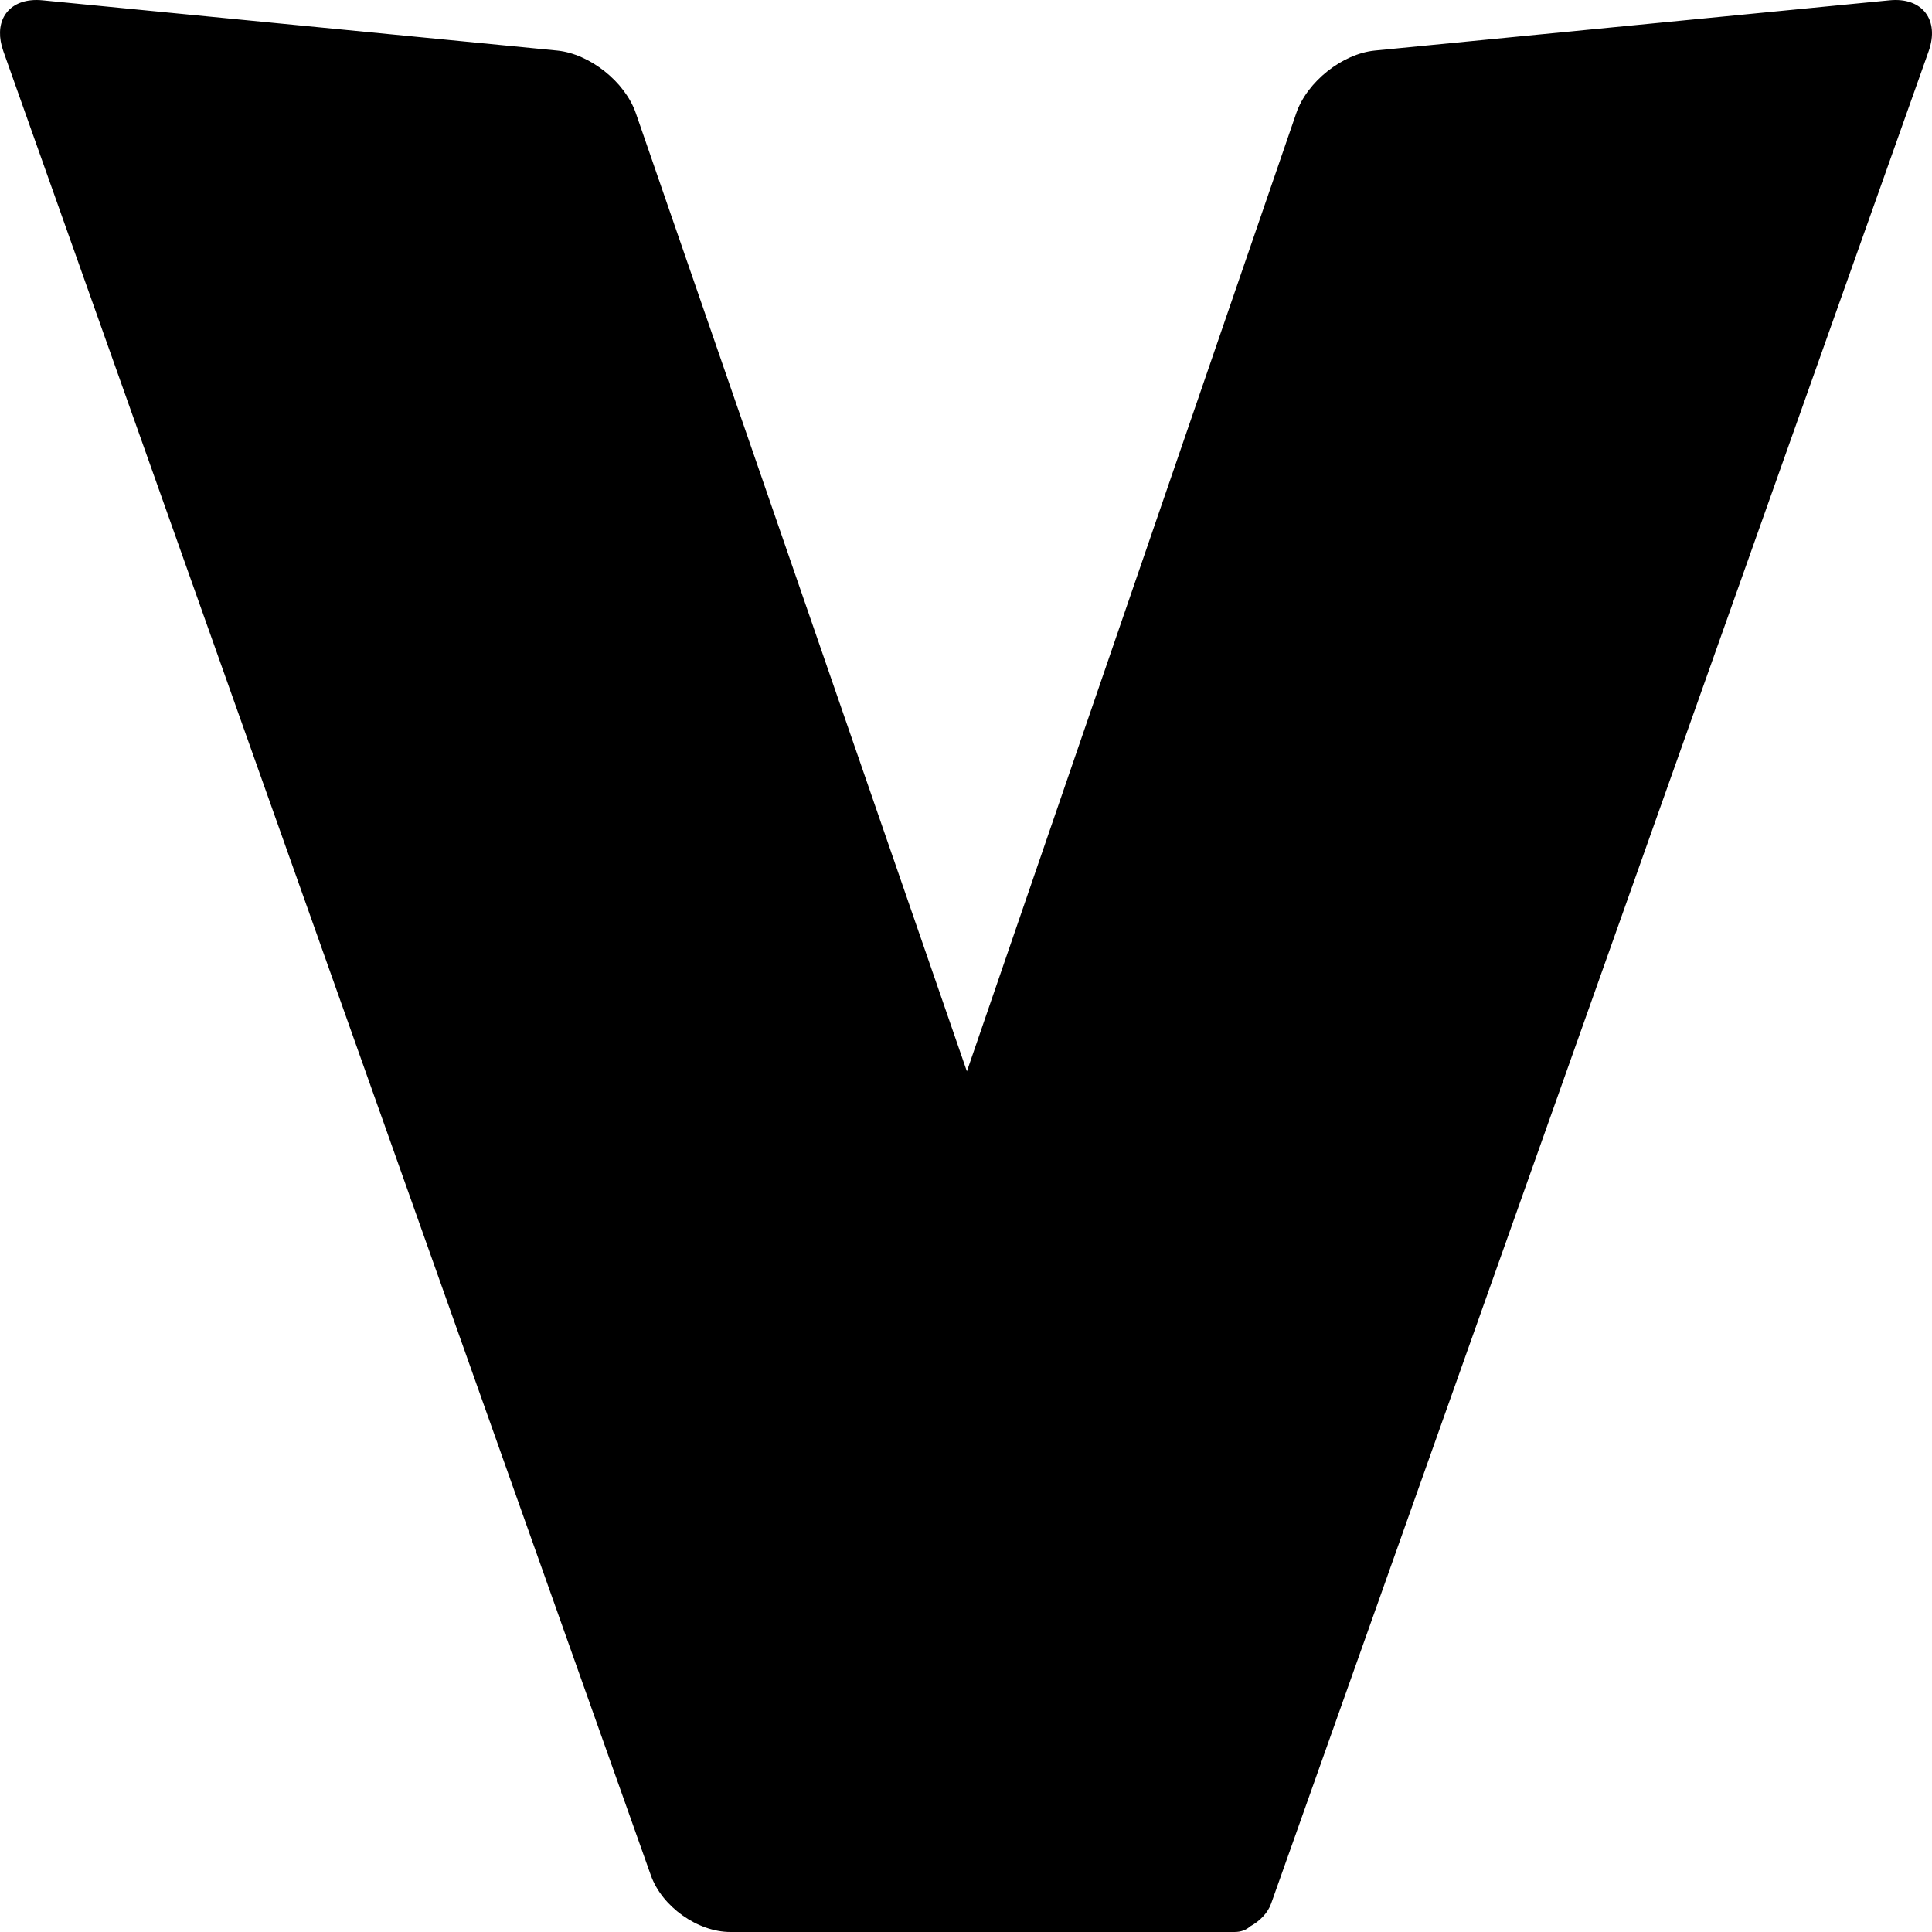
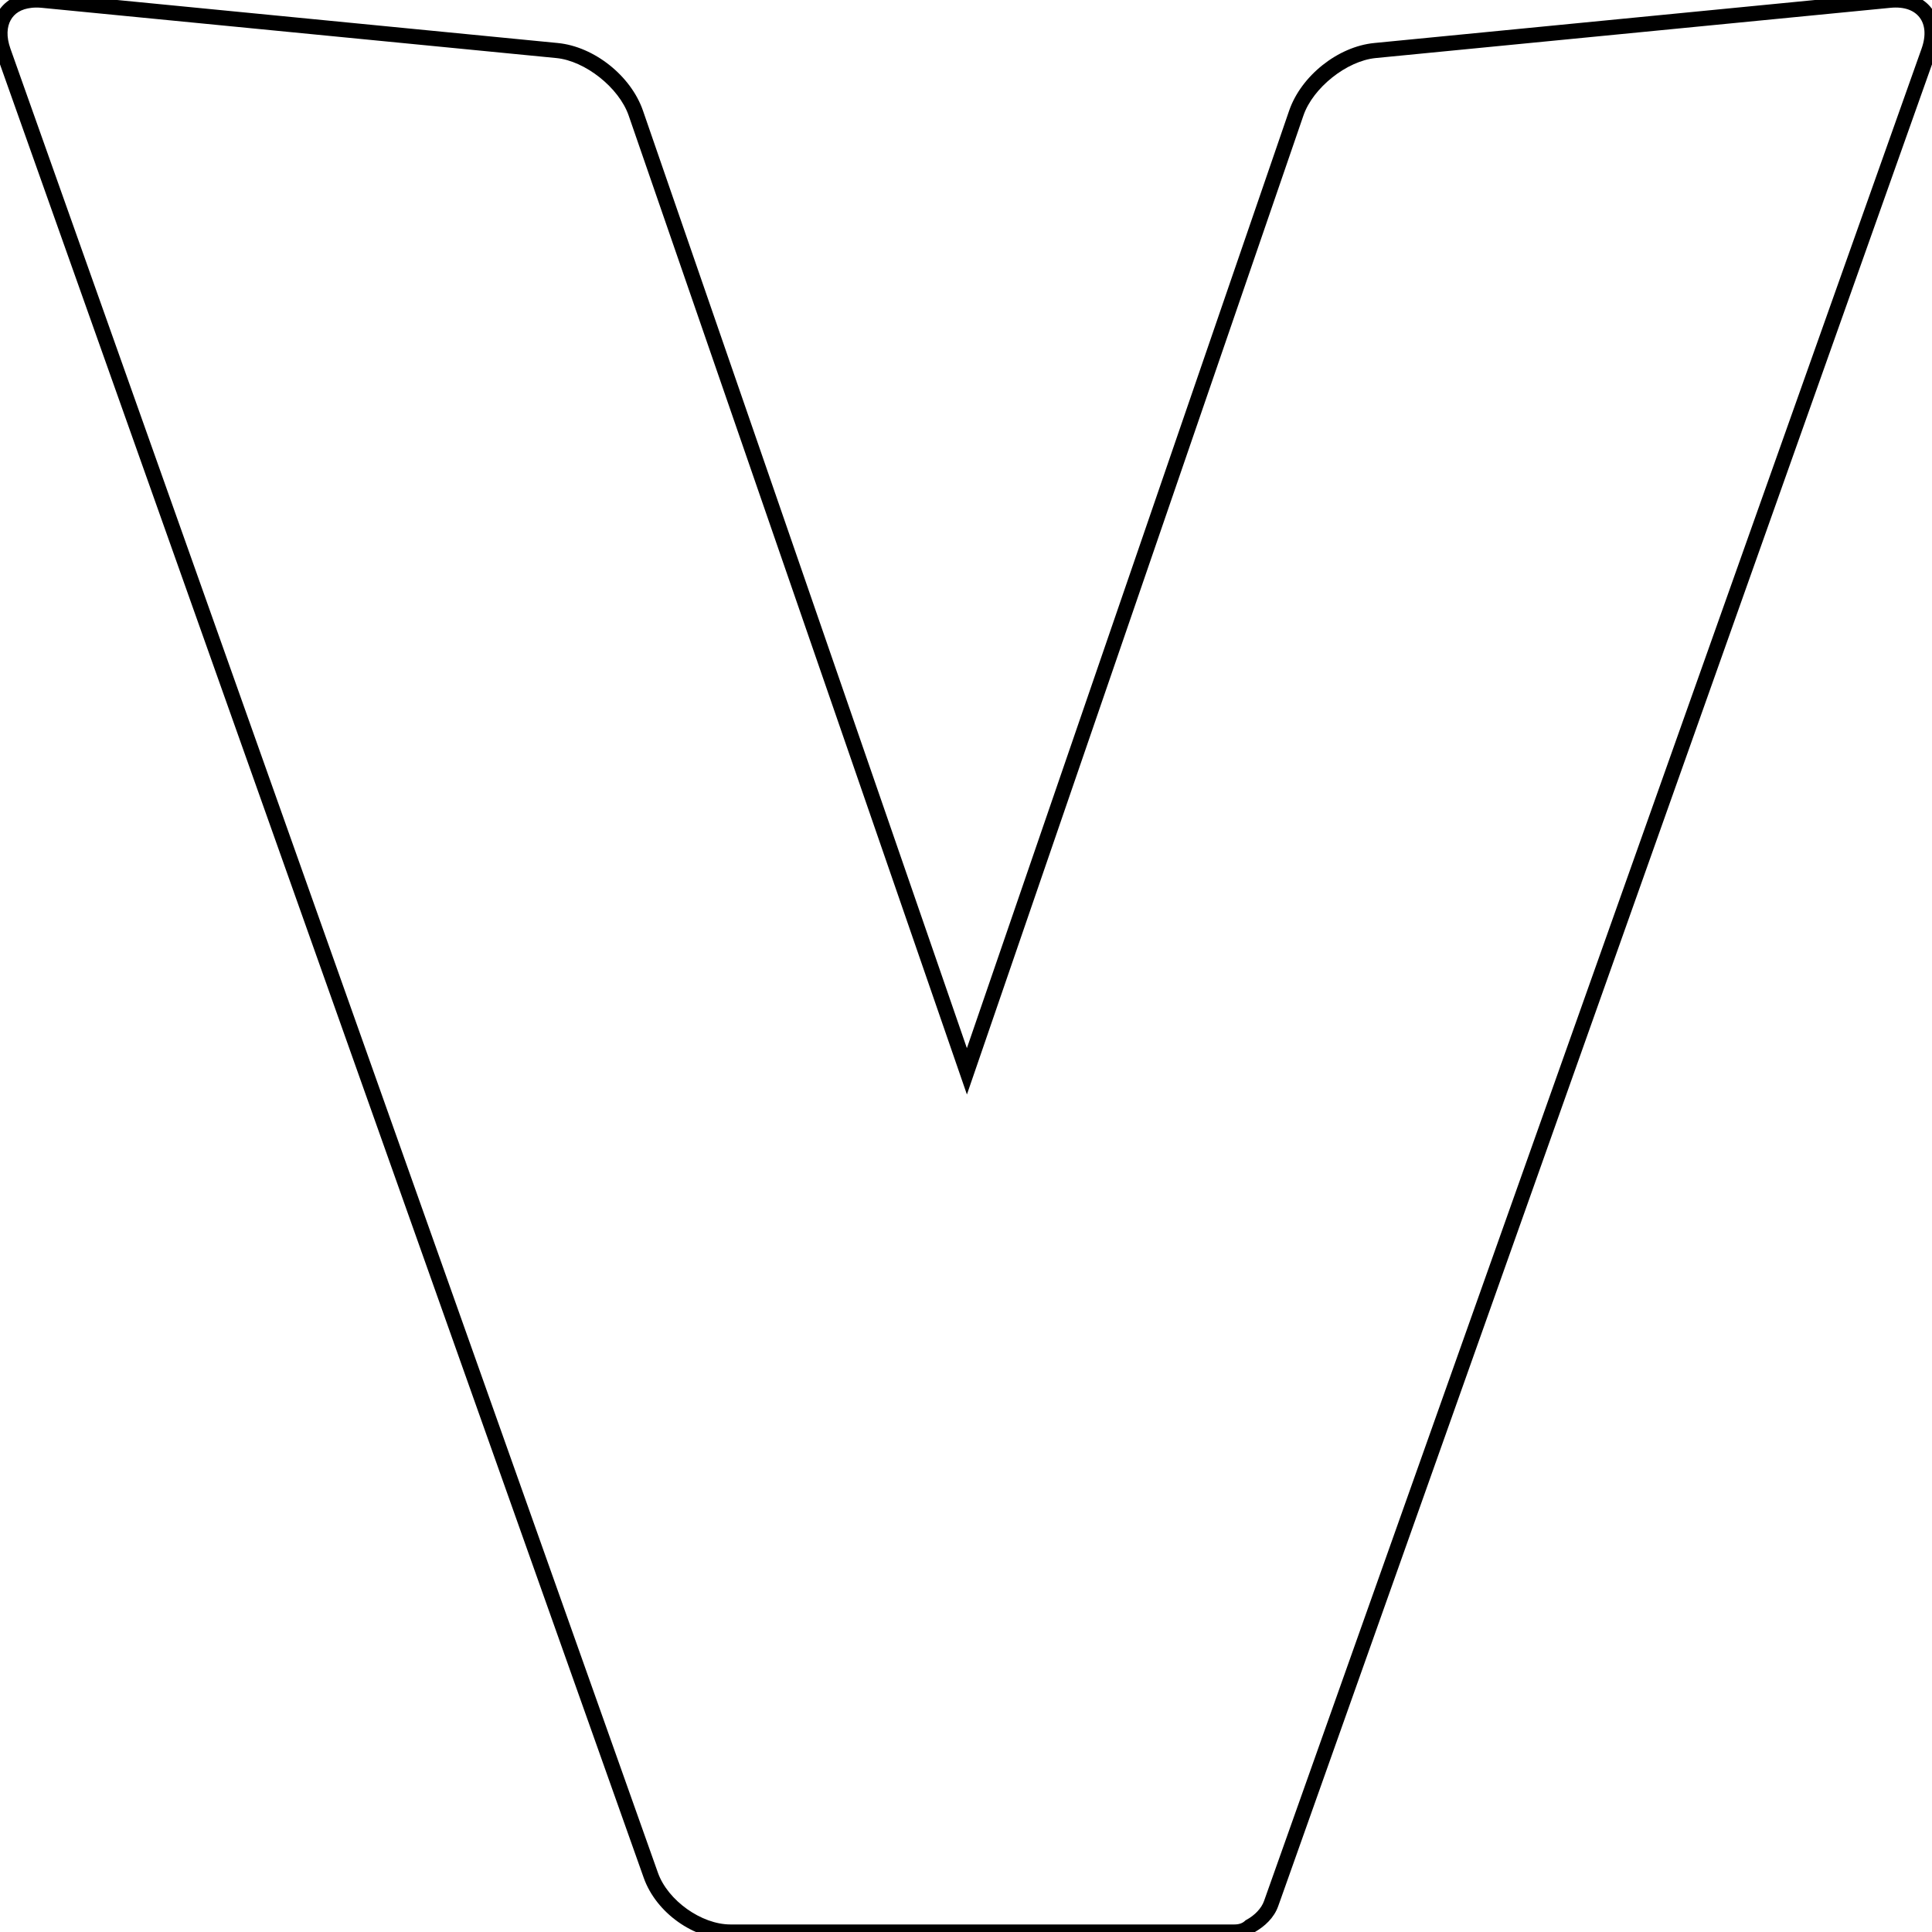
- <svg xmlns="http://www.w3.org/2000/svg" viewBox="0 0 128 128">
-   <path d="M 2.045 0.02 C 0.384 0.195 -0.422 1.578 0.221 3.391 L 43.121 124.246 C 43.856 126.318 46.218 128 48.391 128 L 81.578 128 L 81.789 128 C 82.225 128 82.575 127.86 82.822 127.631 C 83.448 127.291 83.988 126.757 84.213 126.123 L 84.42 125.541 L 127.779 3.391 C 128.514 1.319 127.355 -0.192 125.191 0.02 L 91.094 3.348 C 88.931 3.559 86.595 5.417 85.881 7.496 L 64.059 70.979 L 42.125 7.494 C 41.407 5.416 39.069 3.559 36.906 3.348 L 2.809 0.02 C 2.538 -0.007 2.282 -0.006 2.045 0.02 z " />
+ <svg xmlns="http://www.w3.org/2000/svg" viewBox="0 0 128 128" version="1.1" id="svg1">
+   <defs id="defs1" />
+   <path d="M 1.992,-0.479 C 1.034,-0.377 0.244,0.105 -0.168,0.85 -0.58,1.595 -0.607,2.552 -0.25,3.559 L 42.65,124.414 c 0.82,2.309 3.309,4.086 5.74,4.086 h 33.188 0.211 c 0.522,0 0.978,-0.184 1.32,-0.482 0.687,-0.388 1.303,-0.962 1.574,-1.727 L 84.891,125.709 128.25,3.559 c 0.408,-1.15 0.309,-2.245 -0.281,-3.014 -0.59,-0.769 -1.621,-1.141 -2.826,-1.023 L 91.045,2.85 c -2.411,0.236 -4.843,2.176 -5.637,4.484 L 64.059,69.443 42.598,7.33 C 41.8,5.023 39.365,3.085 36.955,2.85 L 2.857,-0.479 c -0.302,-0.03 -0.592,-0.029 -0.865,0 z m 0.105,0.996 c 0.202,-0.021 0.424,-0.023 0.662,0 L 36.857,3.846 c 1.915,0.187 4.156,1.964 4.795,3.812 L 64.061,72.514 86.354,7.658 c 0.635,-1.849 2.874,-3.625 4.789,-3.812 L 125.24,0.518 c 0.958,-0.094 1.589,0.185 1.936,0.637 0.347,0.452 0.46,1.147 0.133,2.068 L 83.949,125.373 l -0.207,0.582 c -0.17,0.48 -0.62,0.944 -1.158,1.236 l -0.057,0.029 -0.045,0.043 C 82.334,127.401 82.118,127.5 81.789,127.5 h -0.211 -33.188 c -1.915,0 -4.148,-1.588 -4.799,-3.422 L 0.691,3.223 C 0.405,2.416 0.462,1.777 0.707,1.334 0.952,0.891 1.395,0.592 2.098,0.518 Z" id="path1" />
</svg>
